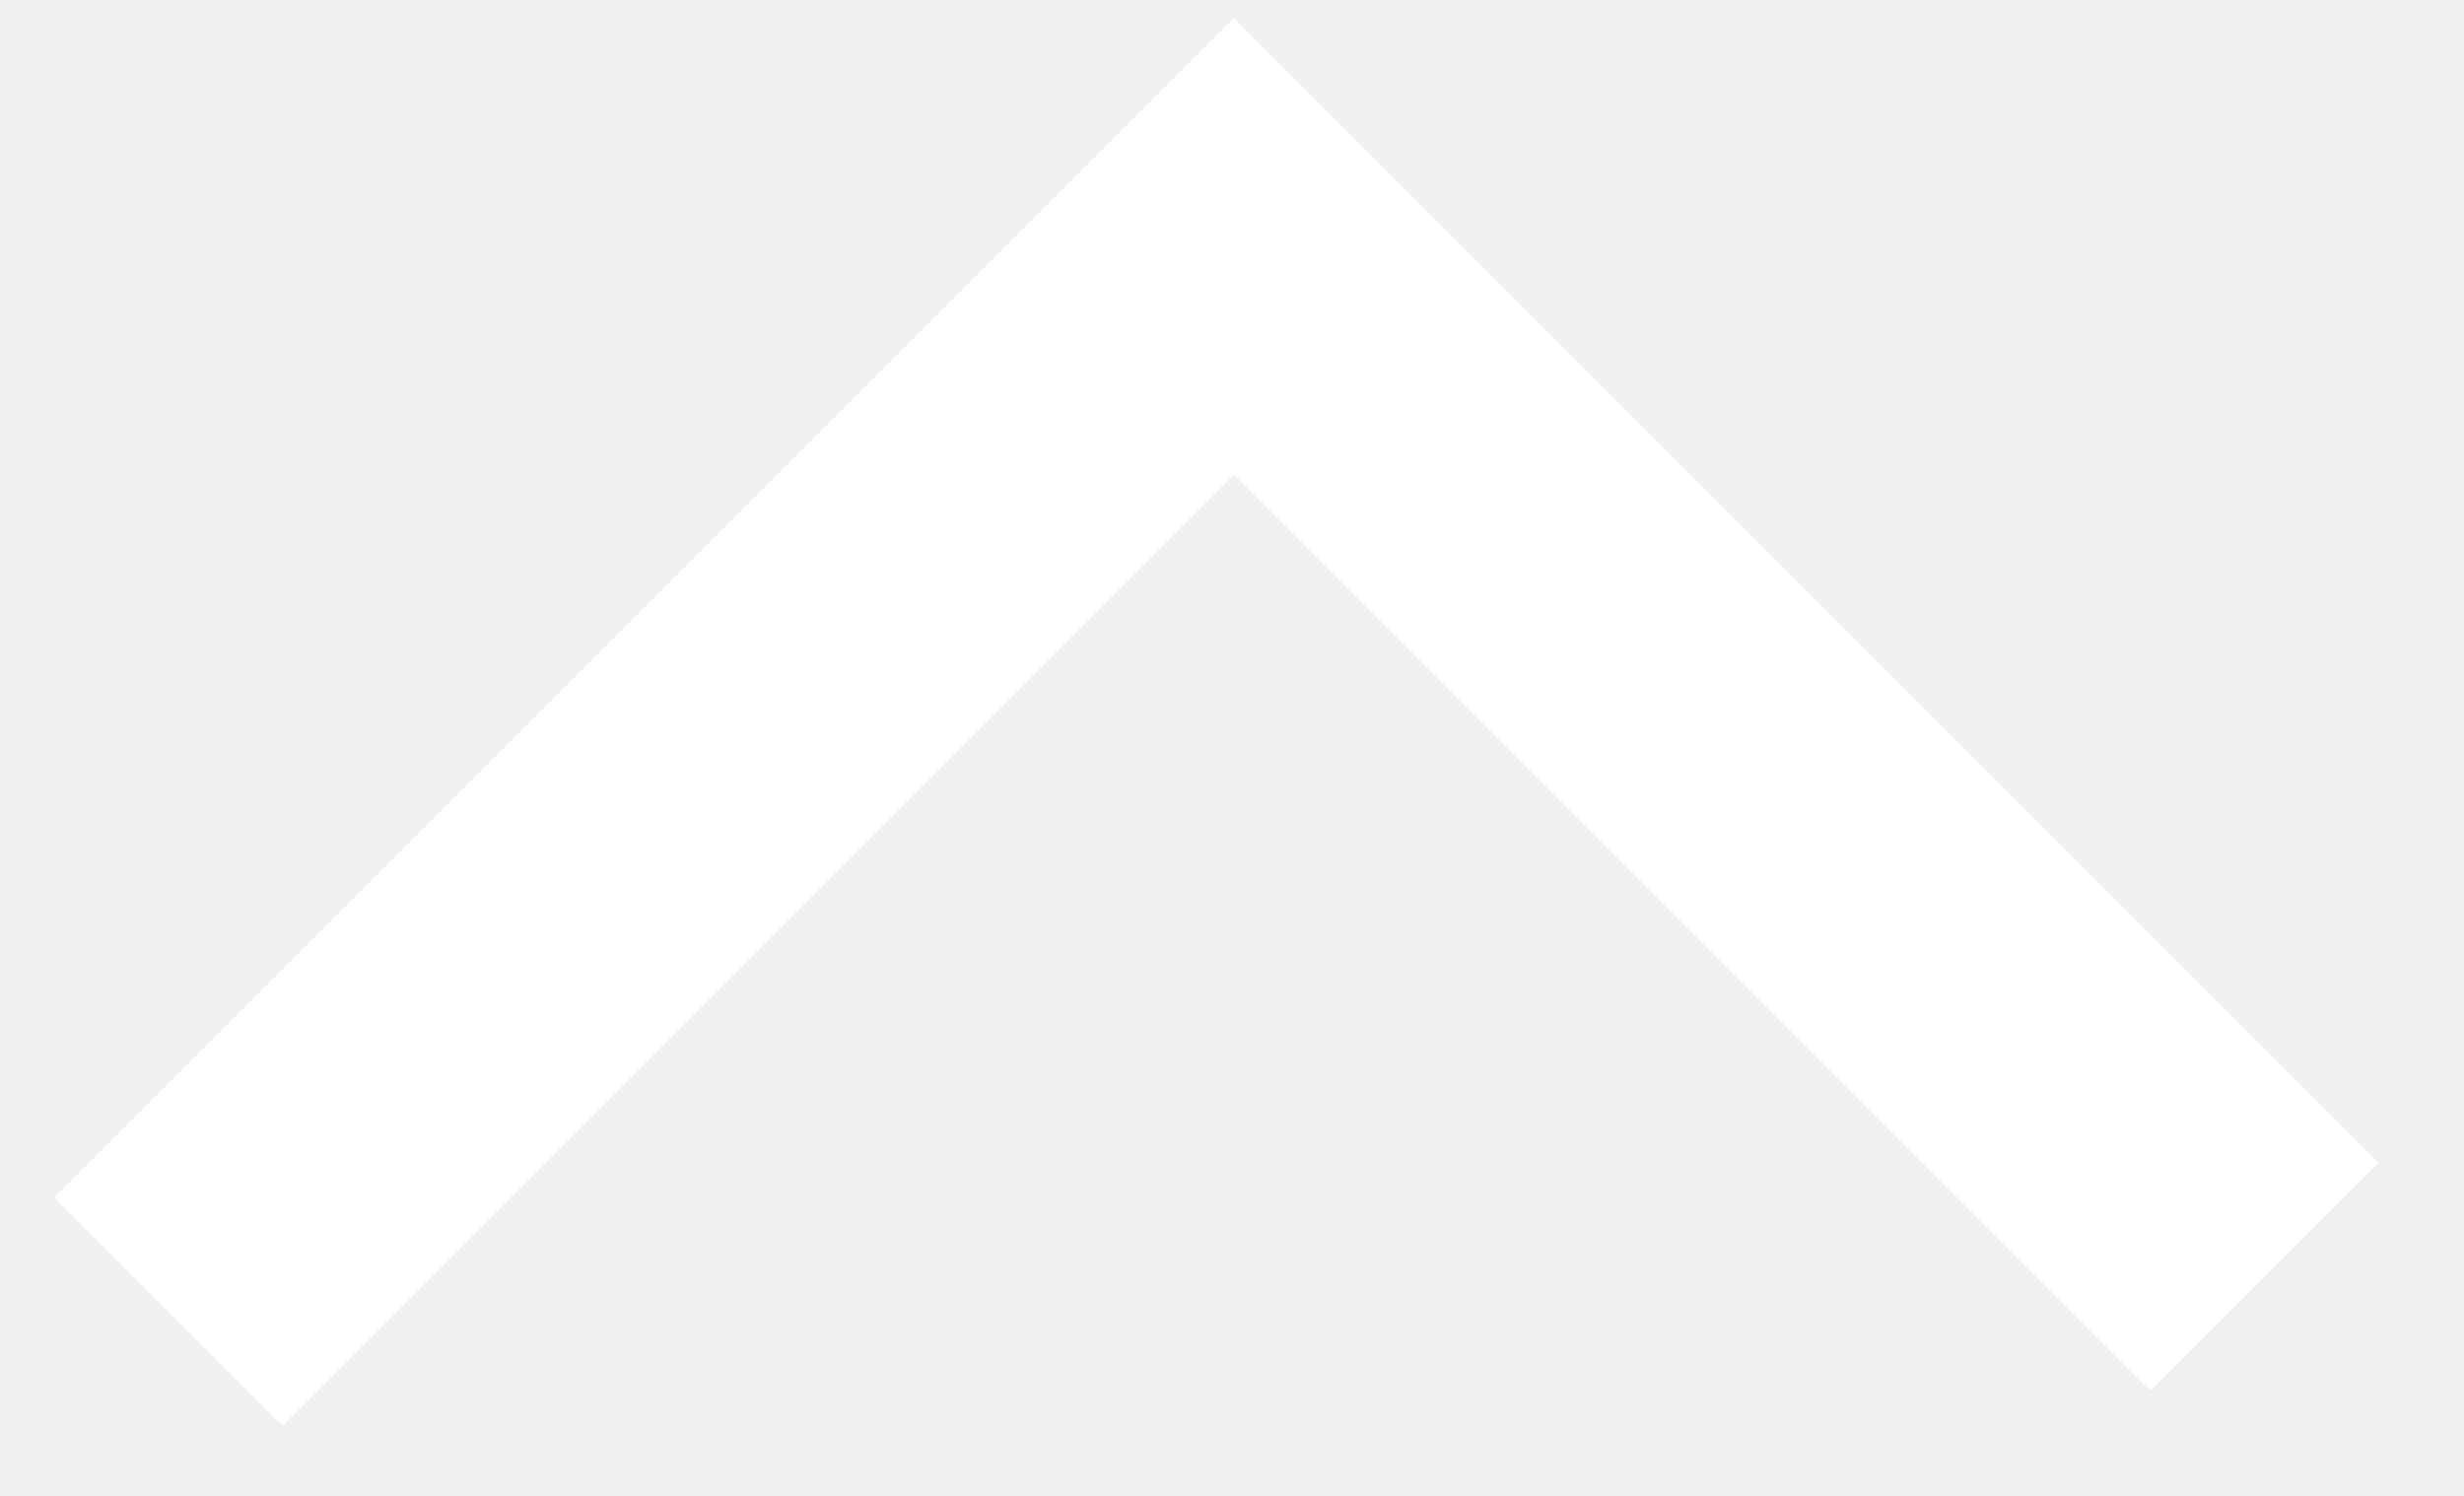
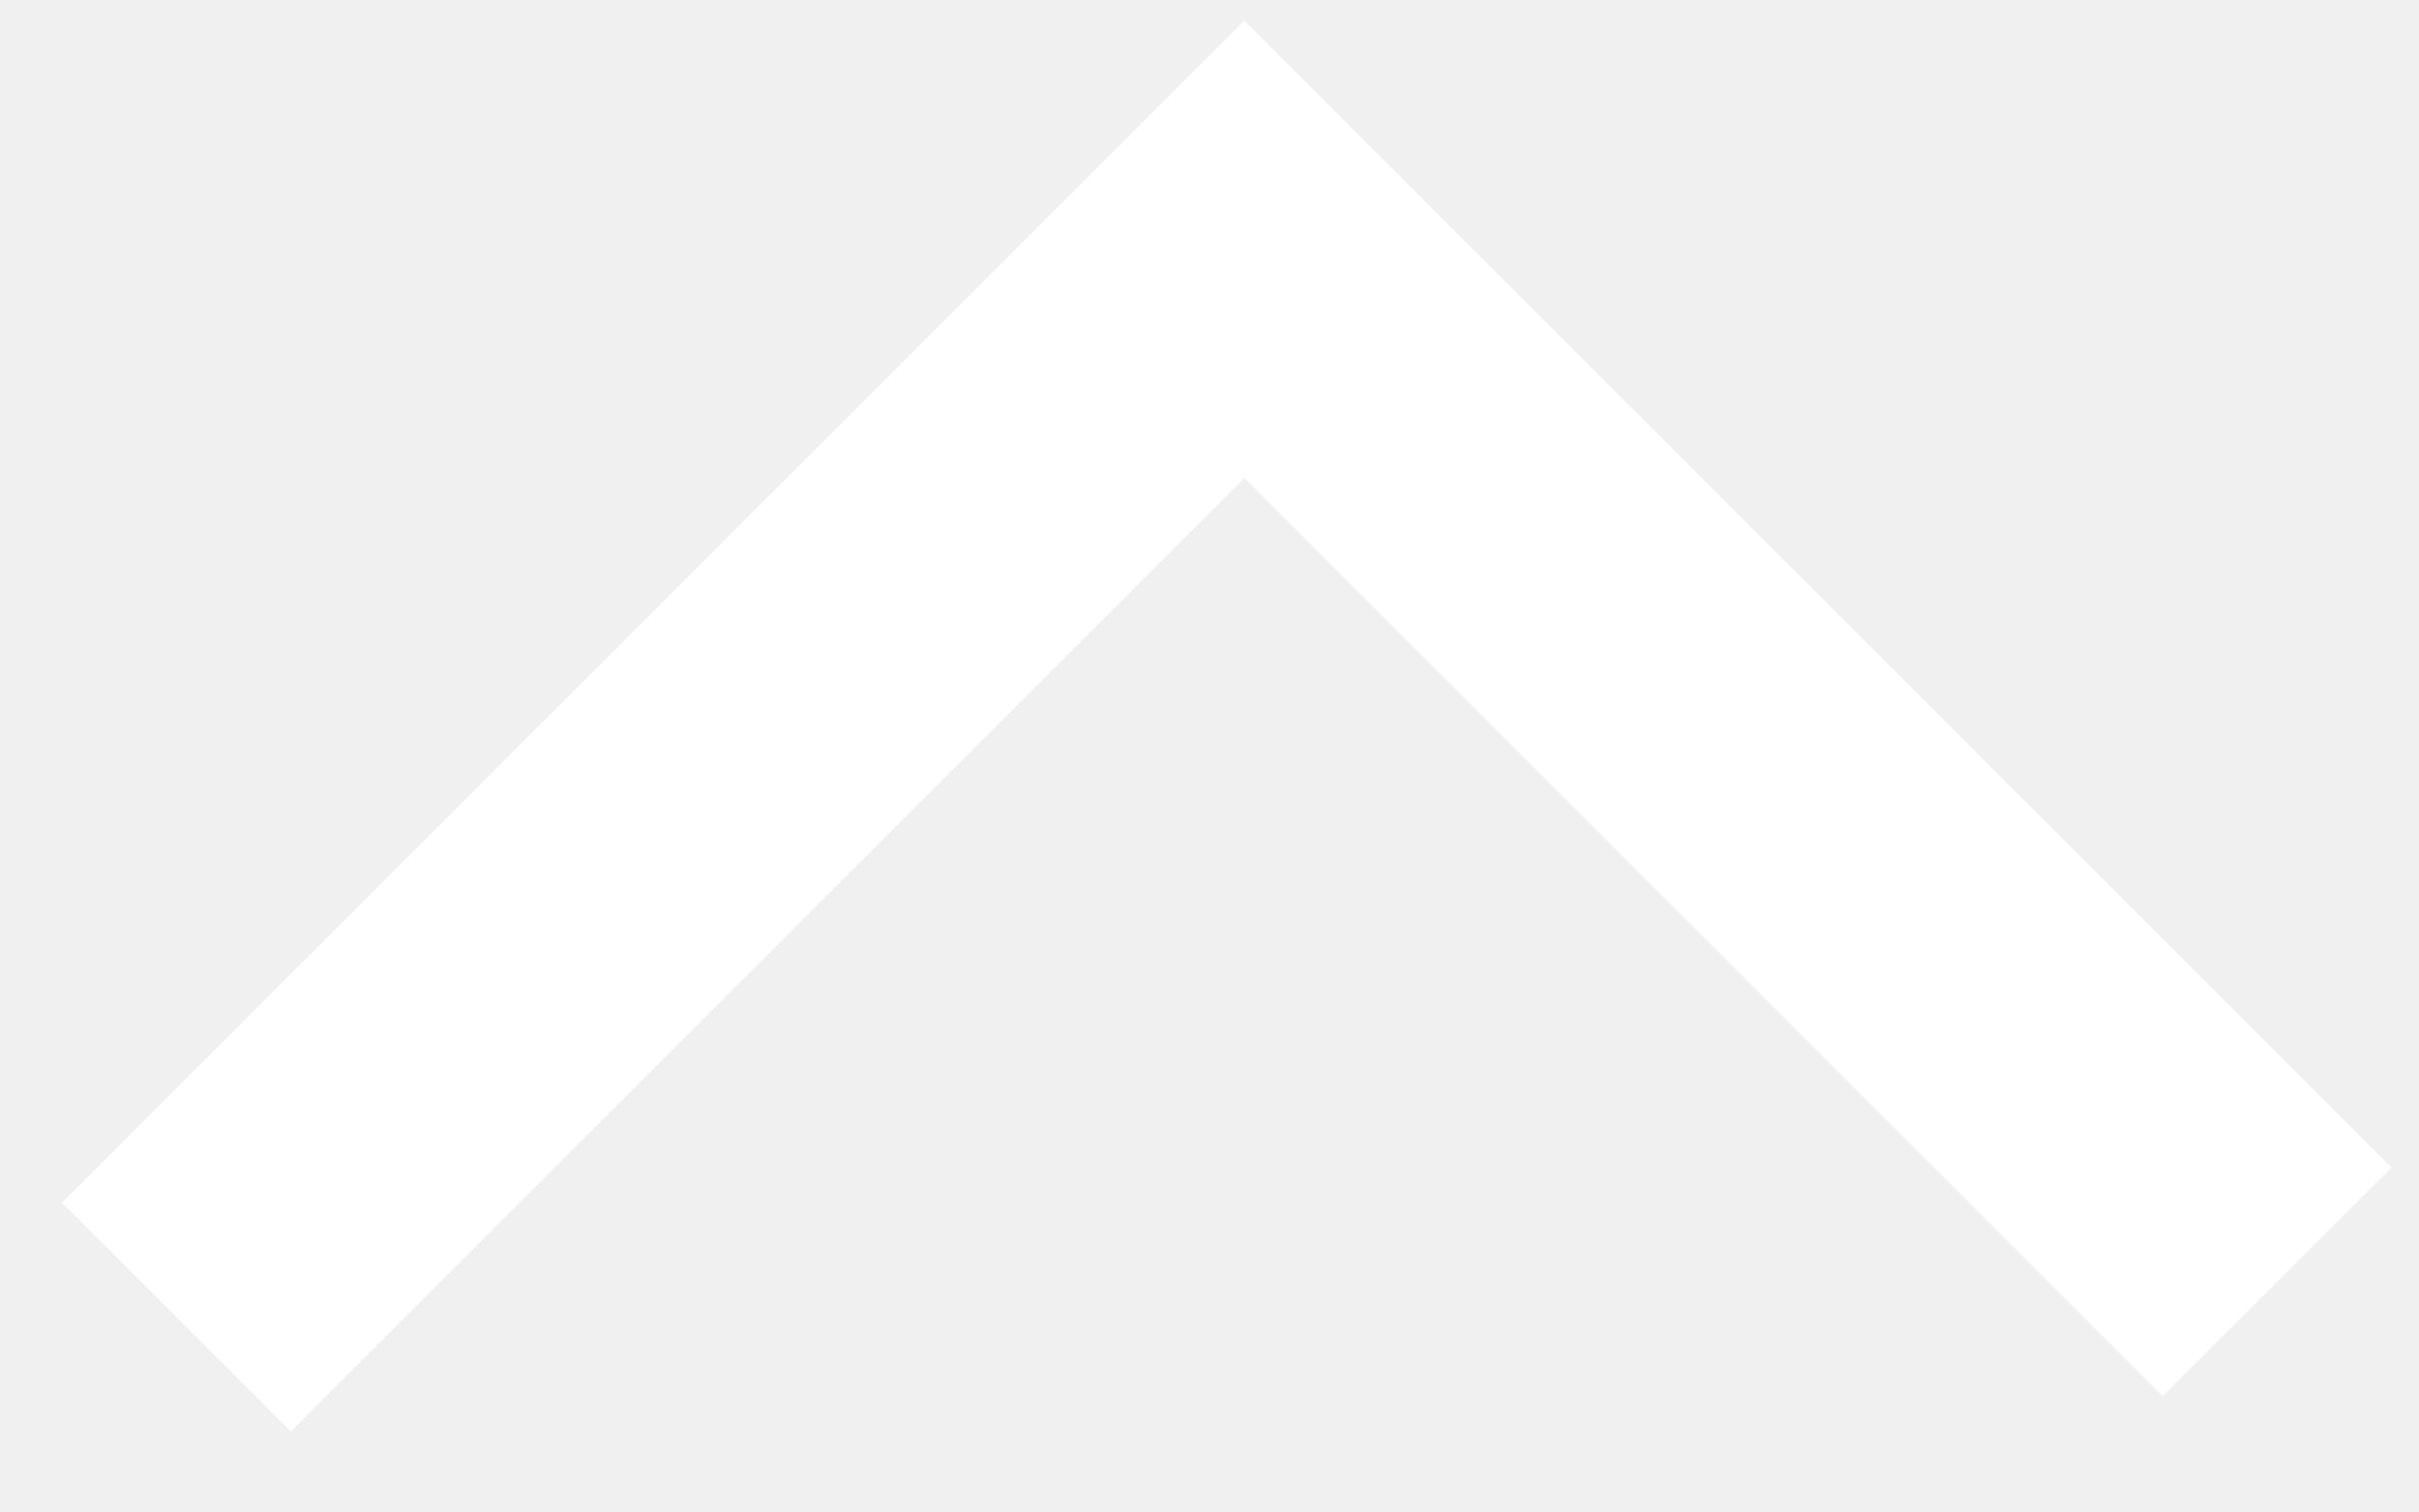
- <svg xmlns="http://www.w3.org/2000/svg" width="28" height="17" viewBox="0 0 28 17" fill="none">
-   <path d="M3.209 16.205L0.615 13.611L14.022 0.205L27.029 13.212L24.435 15.805L14.022 5.392L3.209 16.205Z" fill="white" />
+ <svg xmlns="http://www.w3.org/2000/svg" width="24" height="15" viewBox="0 0 24 15" fill="none">
+   <path d="M2.885 14.205L0.615 11.936L12.346 0.205L23.727 11.586L21.457 13.855L12.346 4.744L2.885 14.205Z" fill="white" />
</svg>
